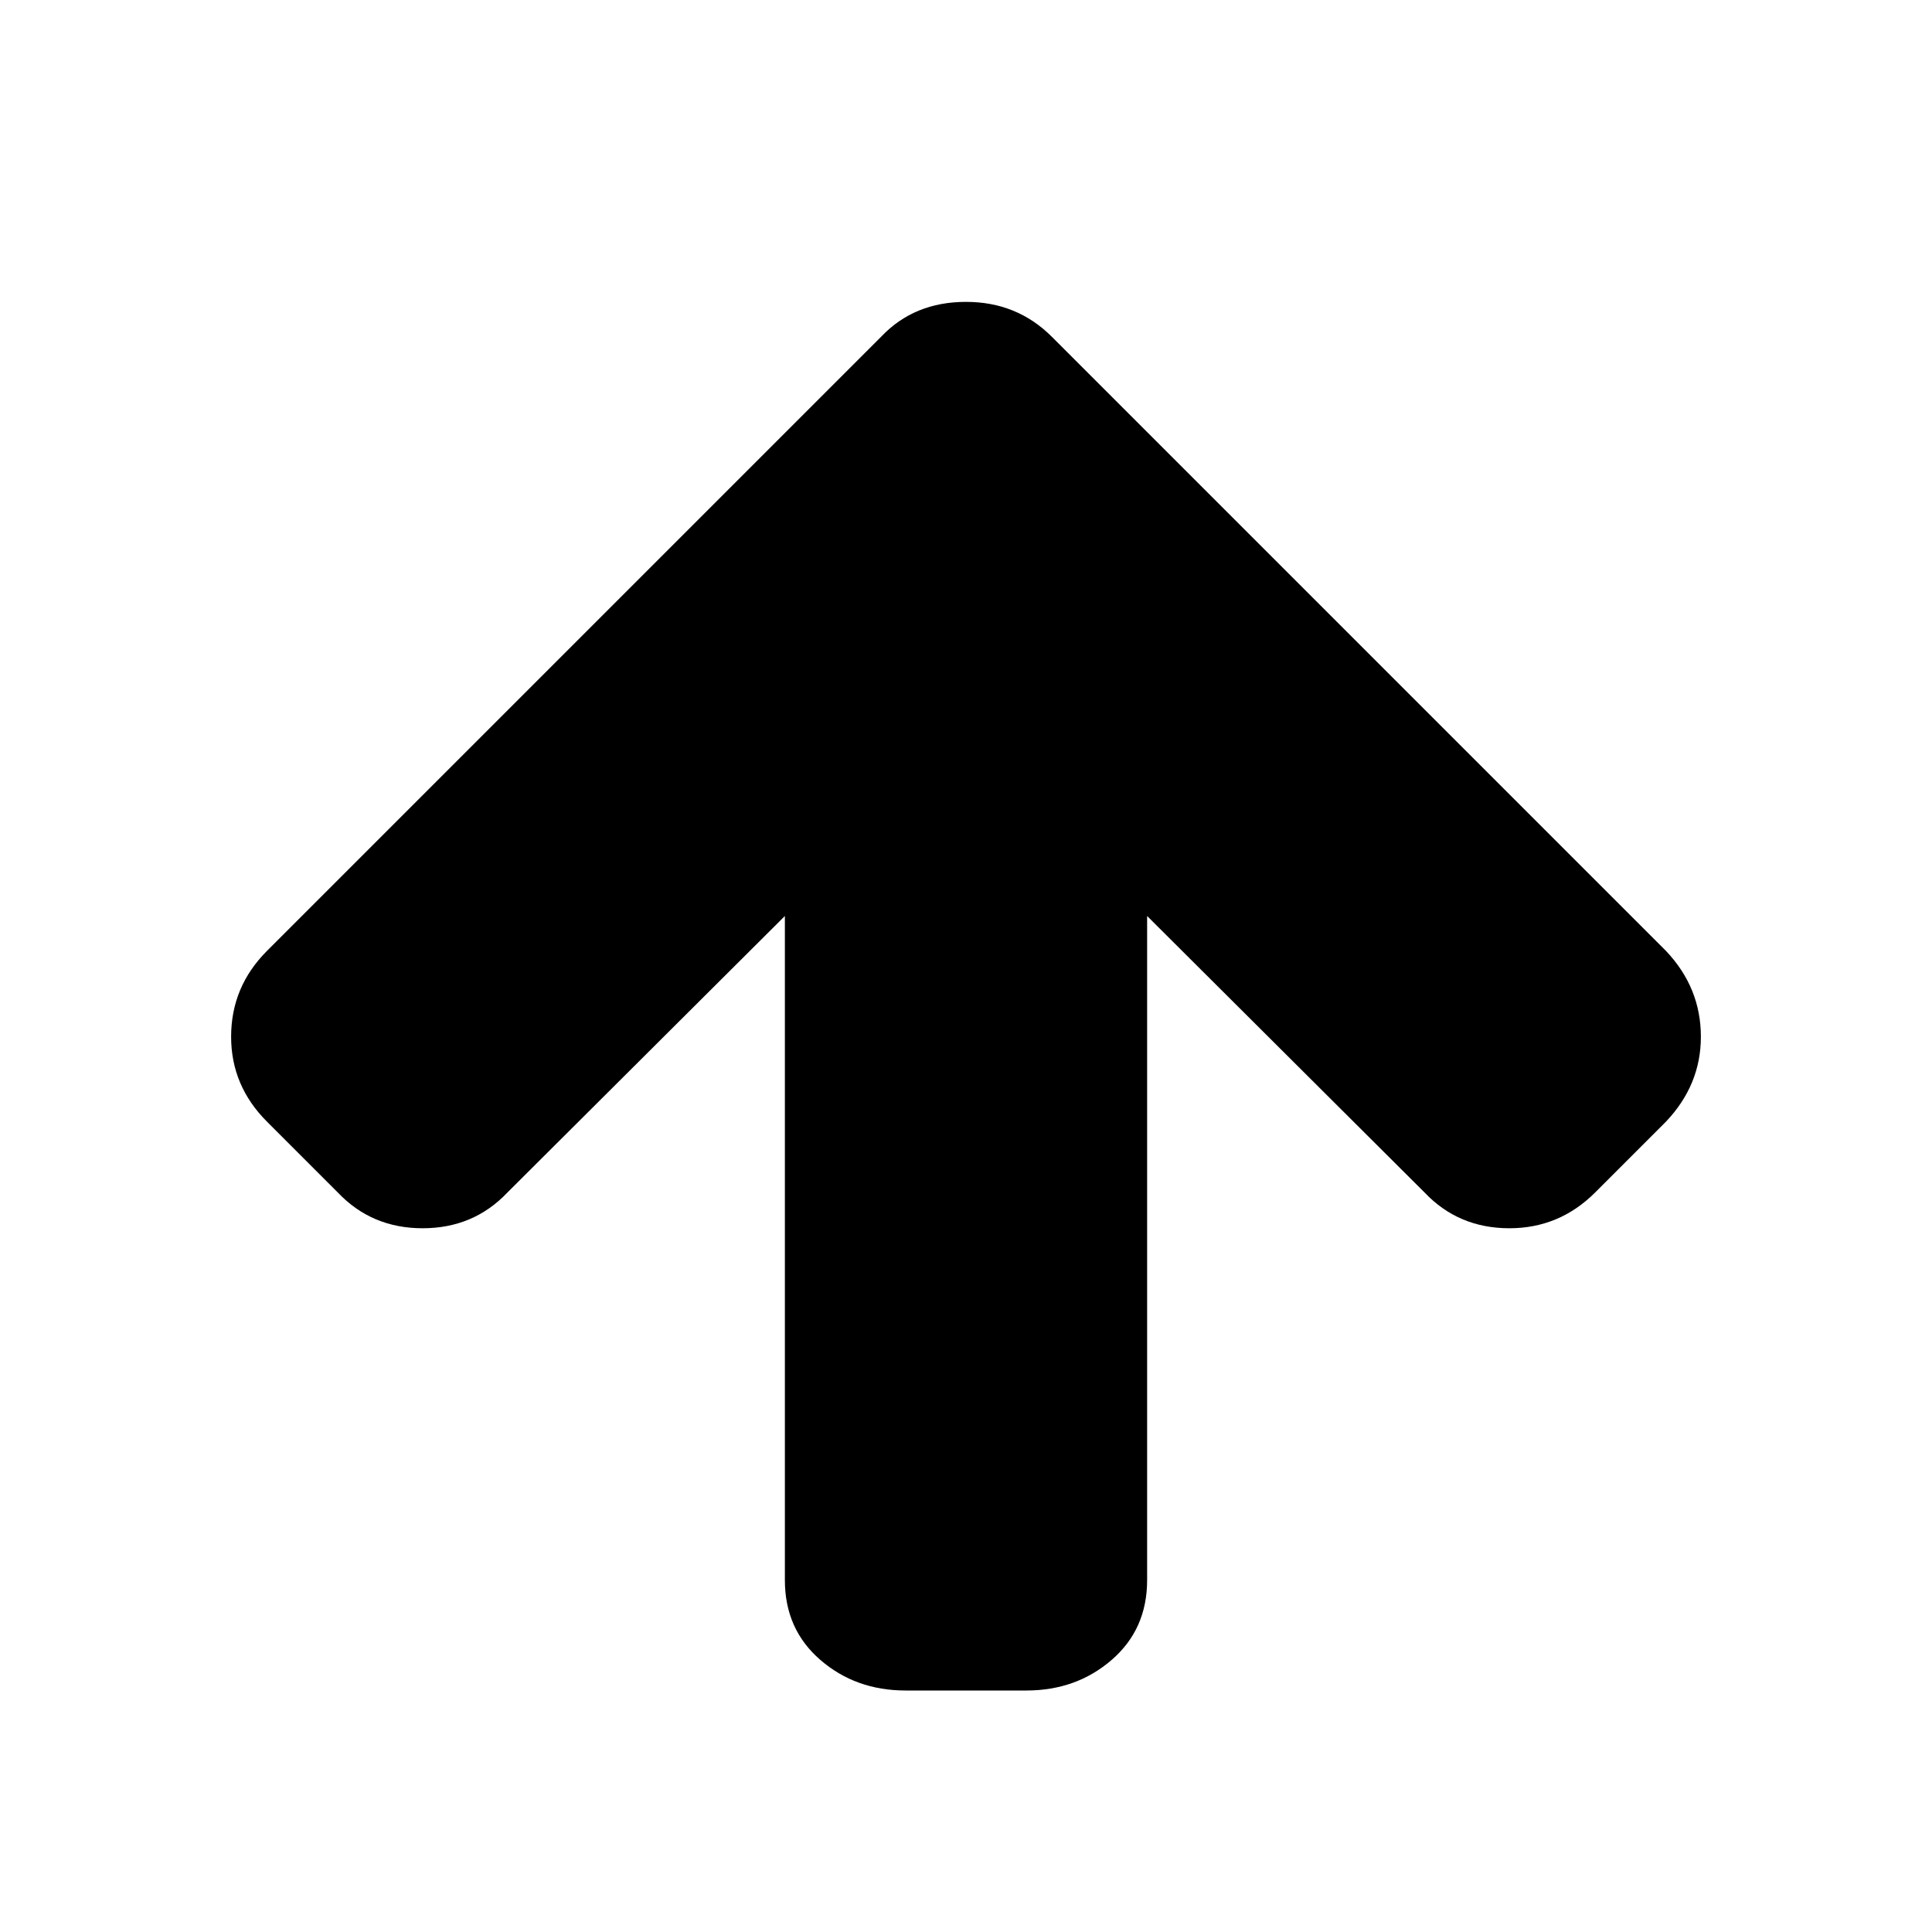
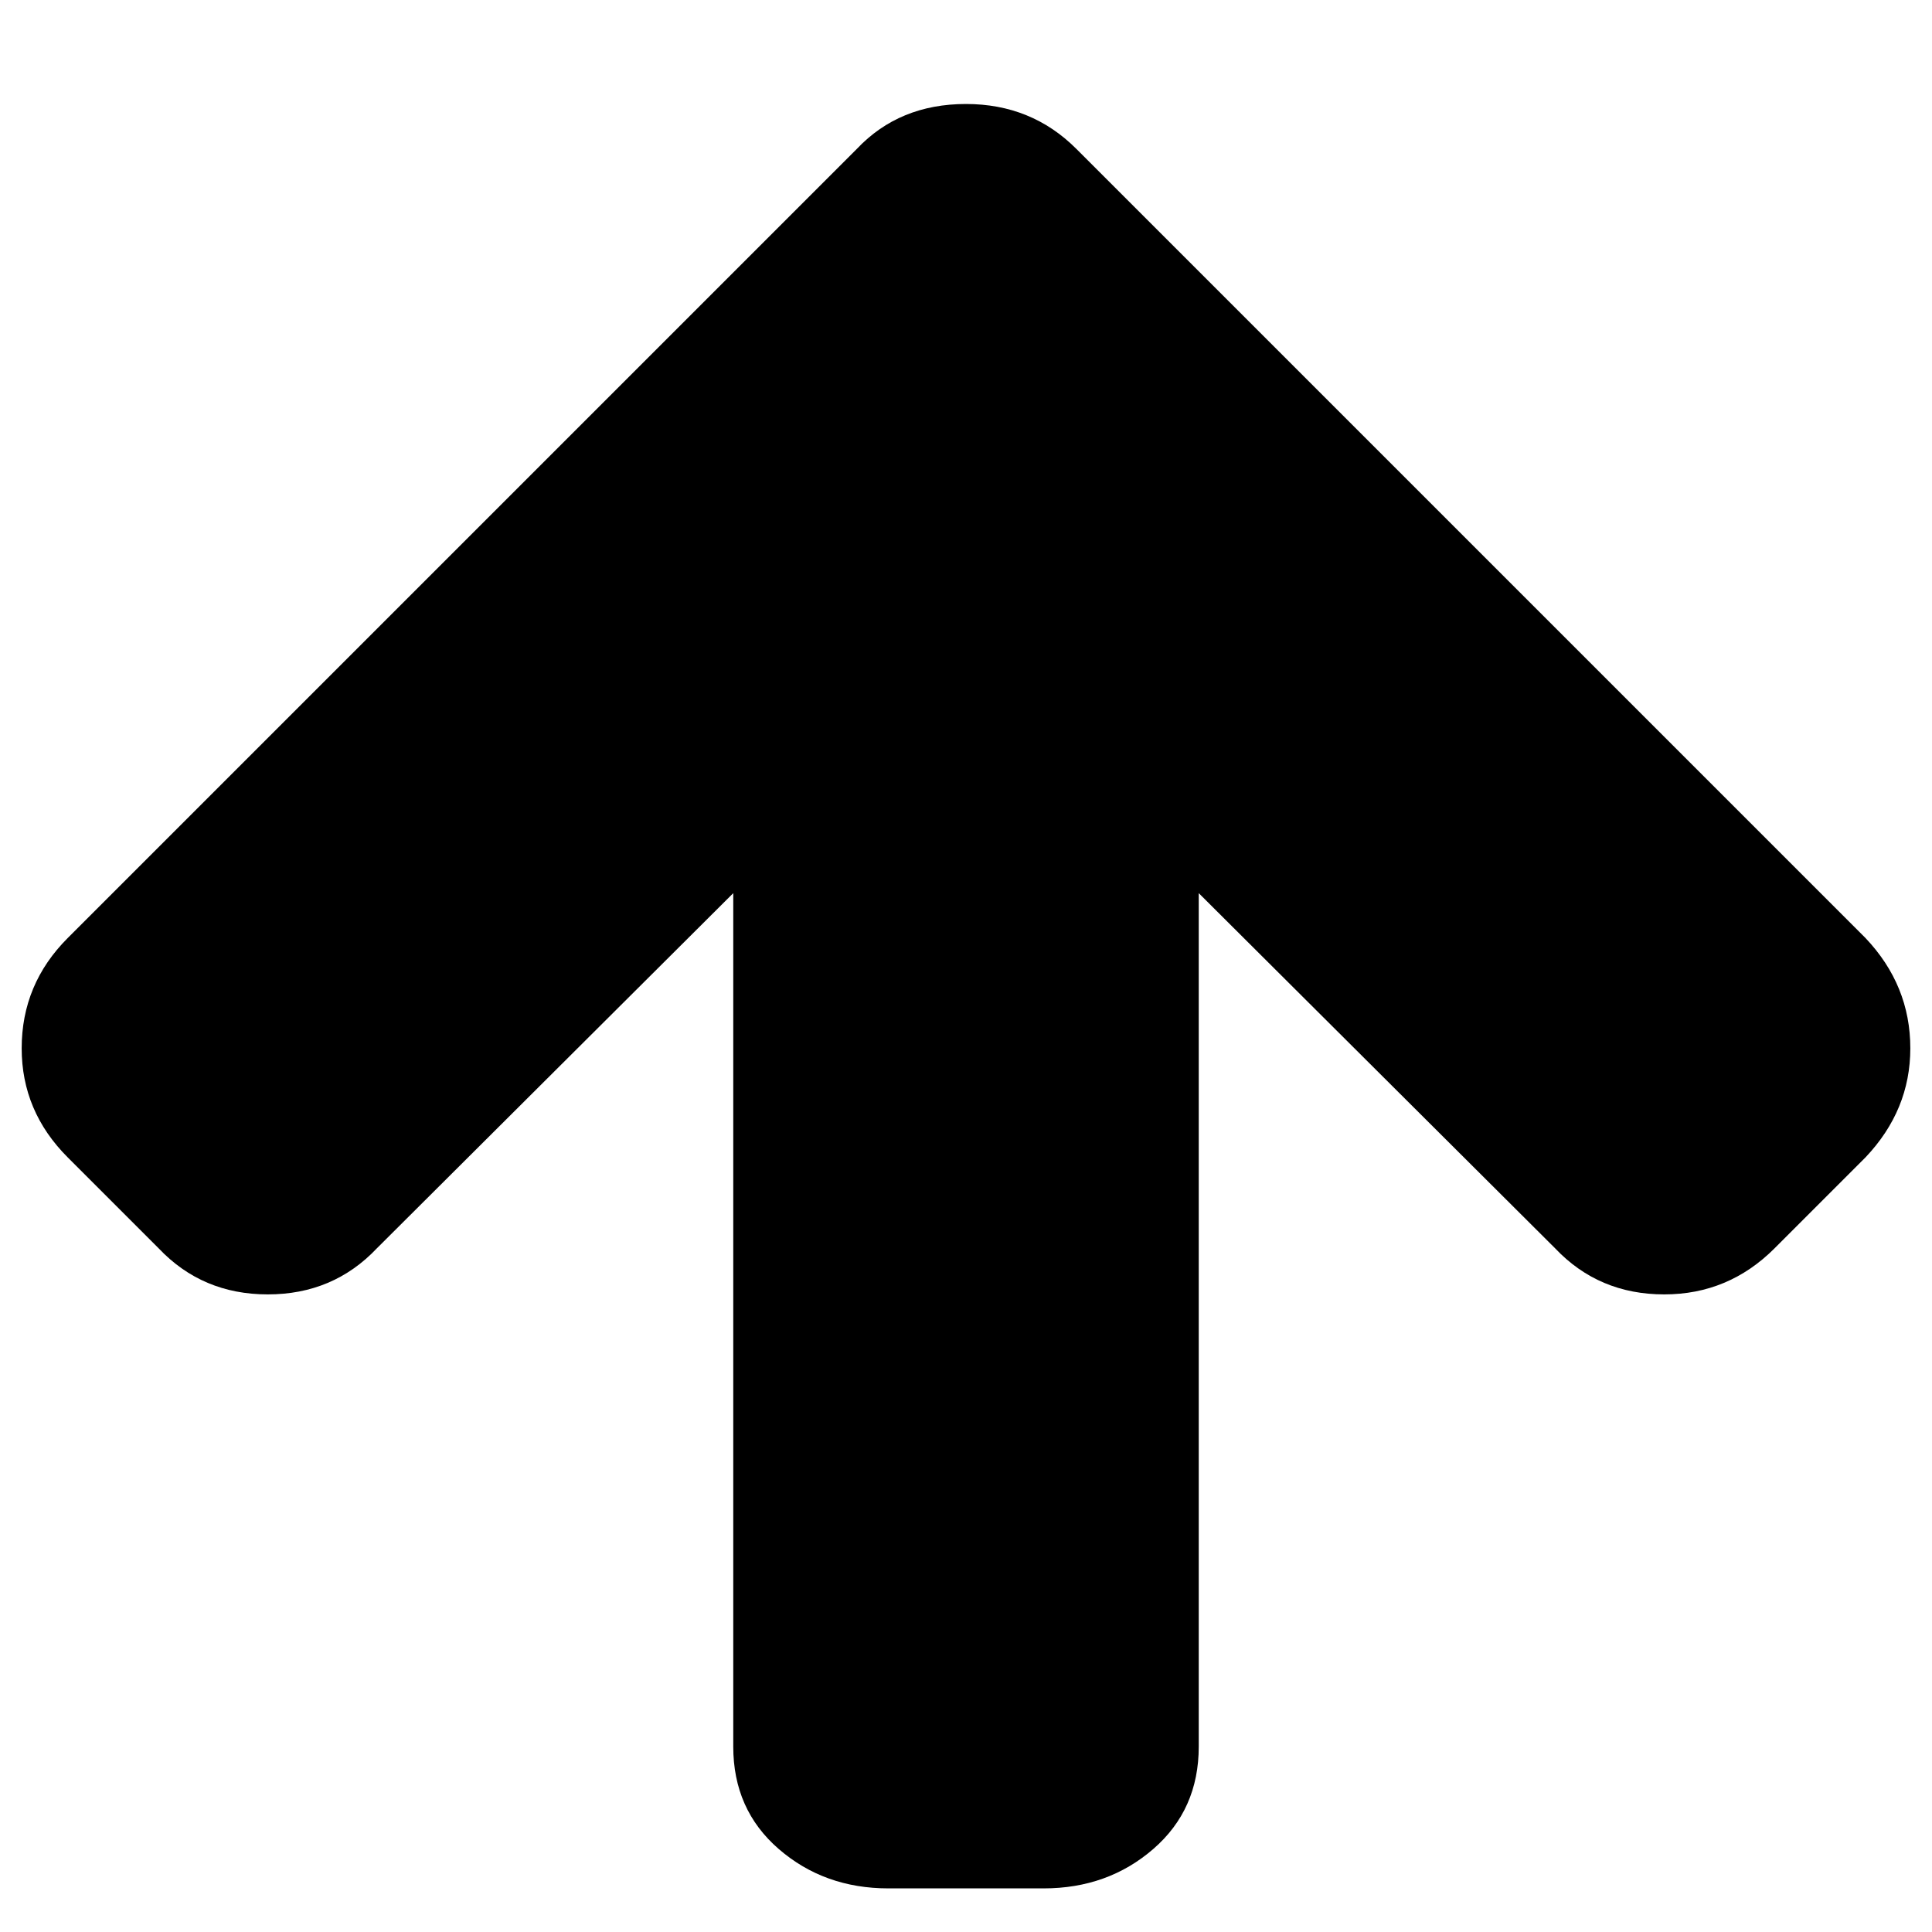
<svg xmlns="http://www.w3.org/2000/svg" version="1.0" width="30" height="30" viewBox="0 0 2048 2048">
-   <path d="M1803 1099q0 51-37 90l-75 75q-38 38-91 38-54 0-90-38l-294-293v704q0 52-37.5 84.5t-90.5 32.5h-128q-53 0-90.5-32.5t-37.5-84.5v-704l-294 293q-36 38-90 38t-90-38l-75-75q-38-38-38-90 0-53 38-91l651-651q35-37 90-37 54 0 91 37l651 651q37 39 37 91z" />
+   <path d="m 2025.019,1111.255 q 0,65.535 -47.545,115.651 l -96.375,96.375 q -48.83,48.83 -116.936,48.83 -69.39,0 -115.65,-48.83 l -377.791,-376.507 0,904.644 q 0,66.82 -48.188,108.583 -48.188,41.763 -116.293,41.763 l -164.481,0 q -68.105,0 -116.293,-41.763 -48.188,-41.763 -48.188,-108.583 l 0,-904.644 -377.792,376.507 q -46.26,48.83 -115.65,48.83 -69.39,0 -115.65,-48.83 l -96.375,-96.375 q -48.83,-48.83 -48.83,-115.651 0,-68.105 48.83,-116.935 L 908.35,157.781 Q 953.325,110.236 1024,110.236 q 69.39,0 116.936,47.545 l 836.538,836.539 q 47.545,50.115 47.545,116.935 z" id="path4" />
</svg>
